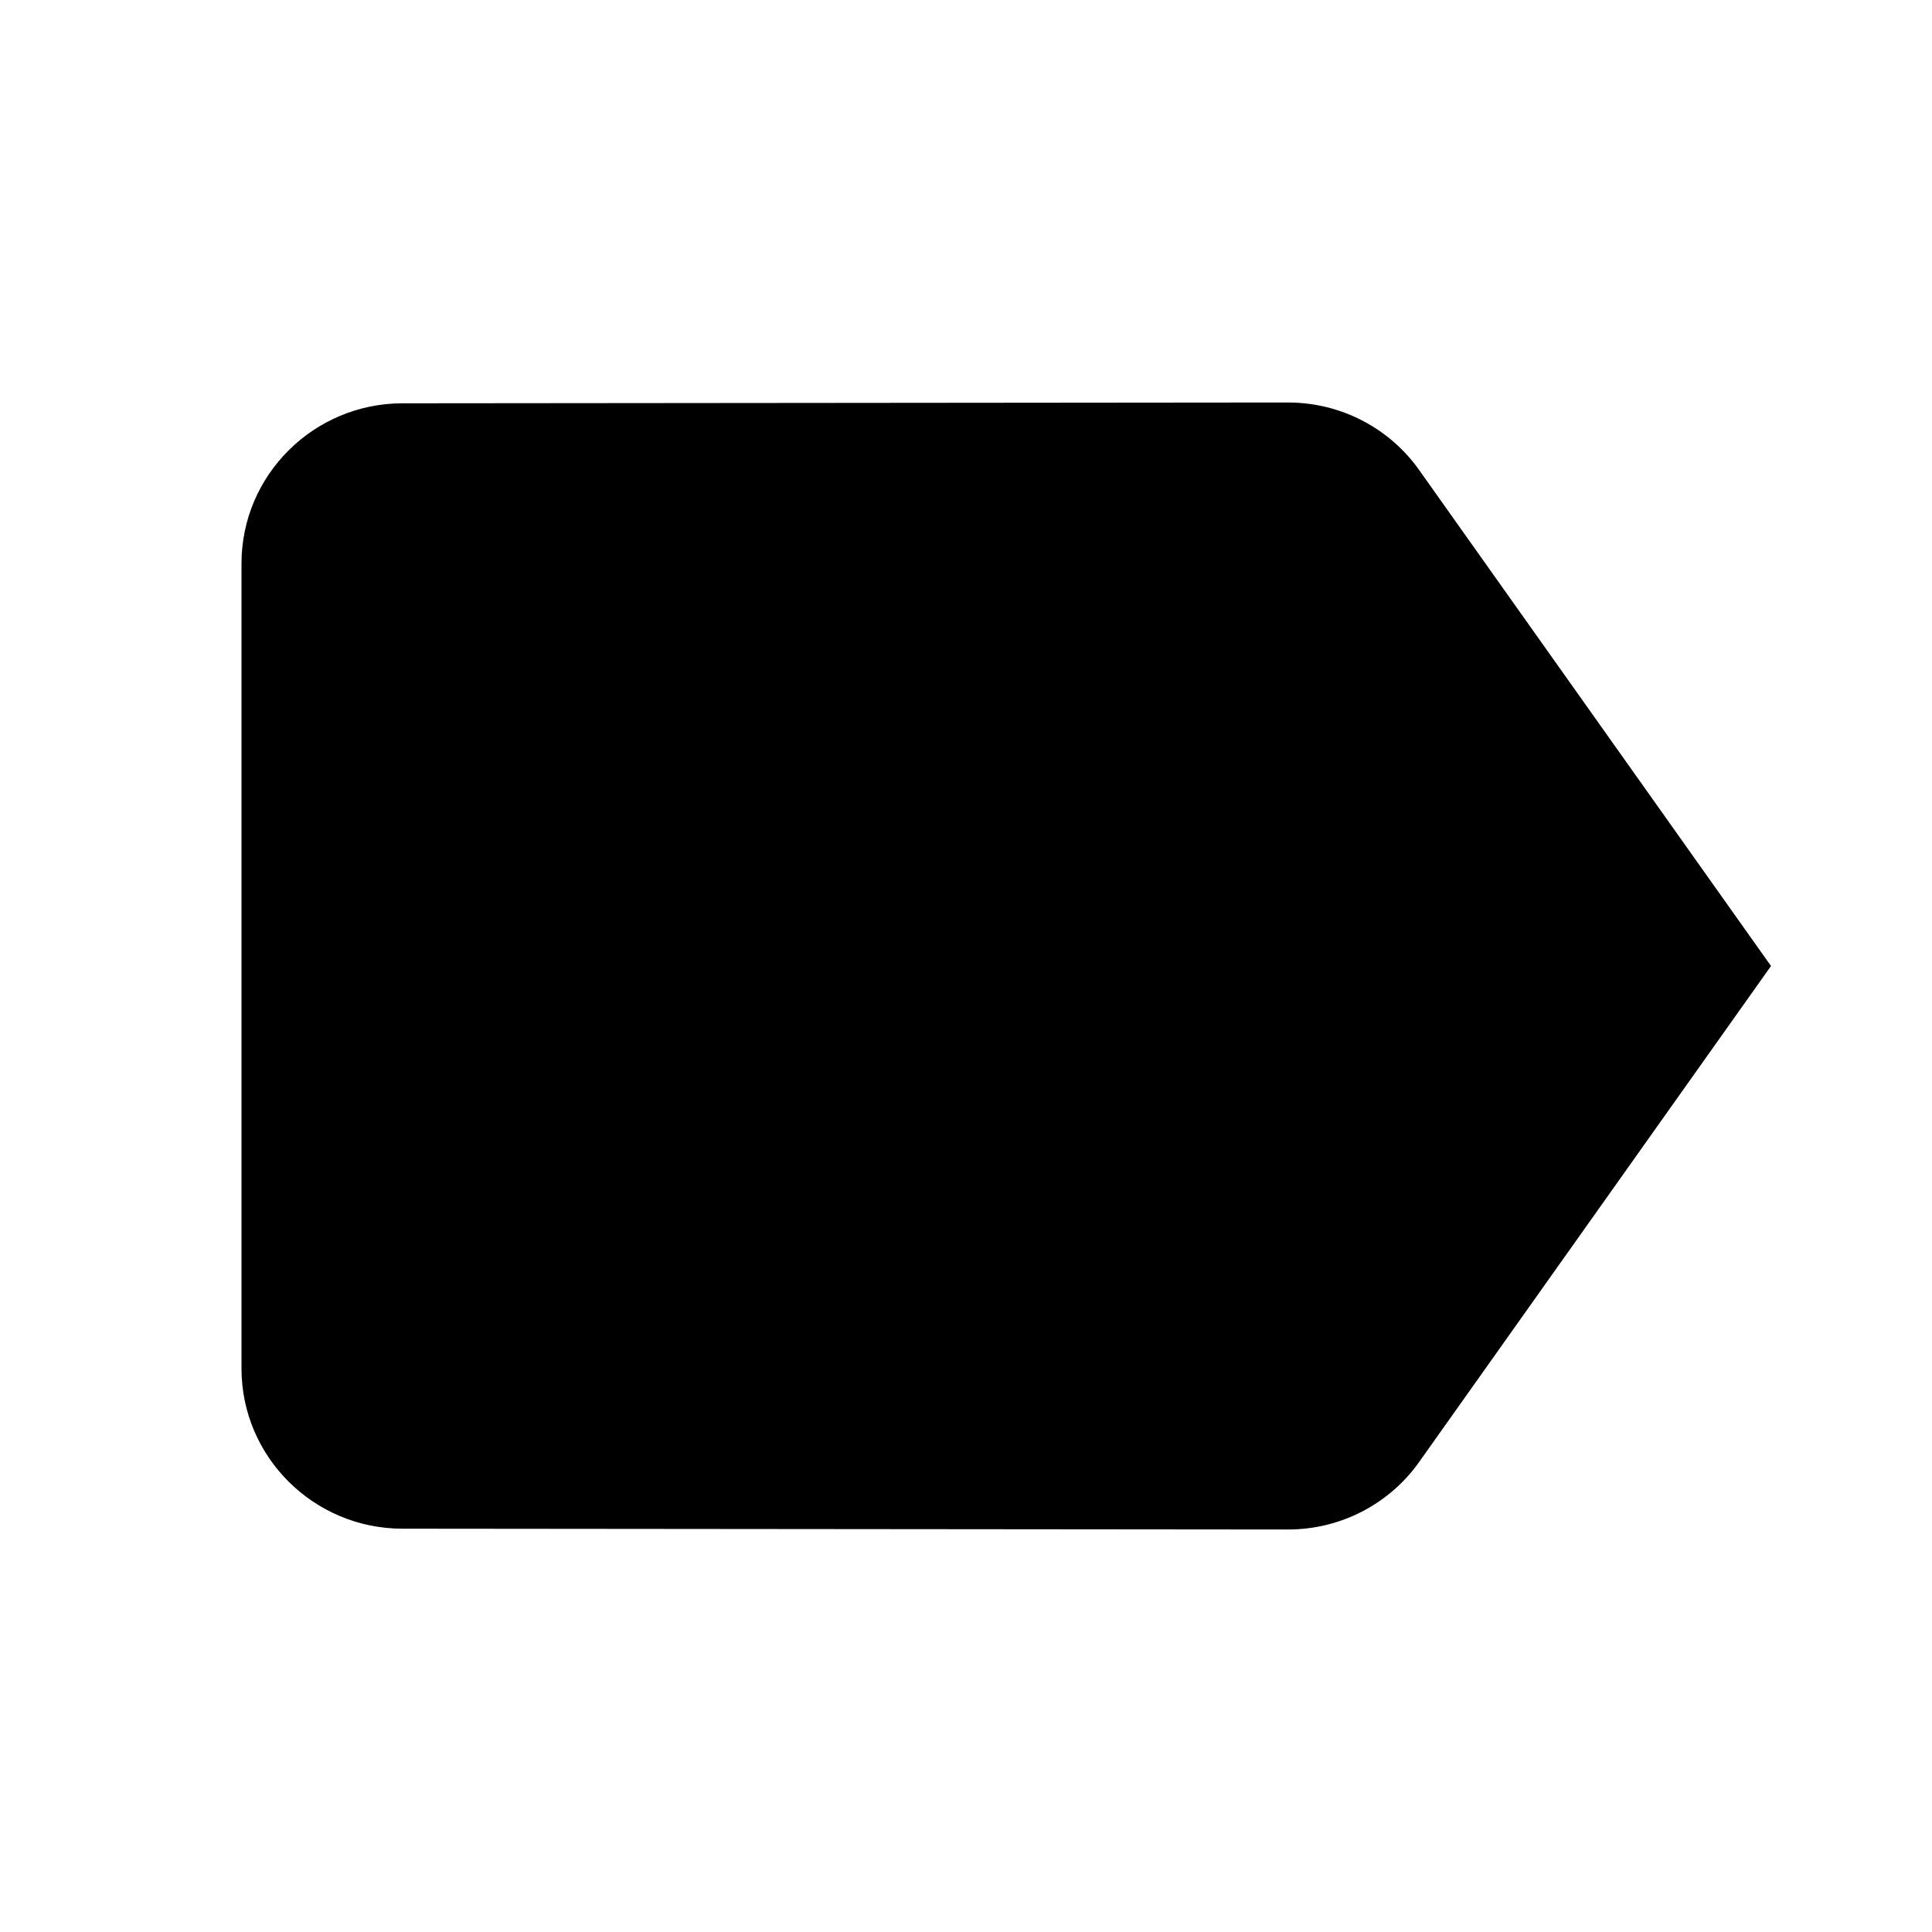
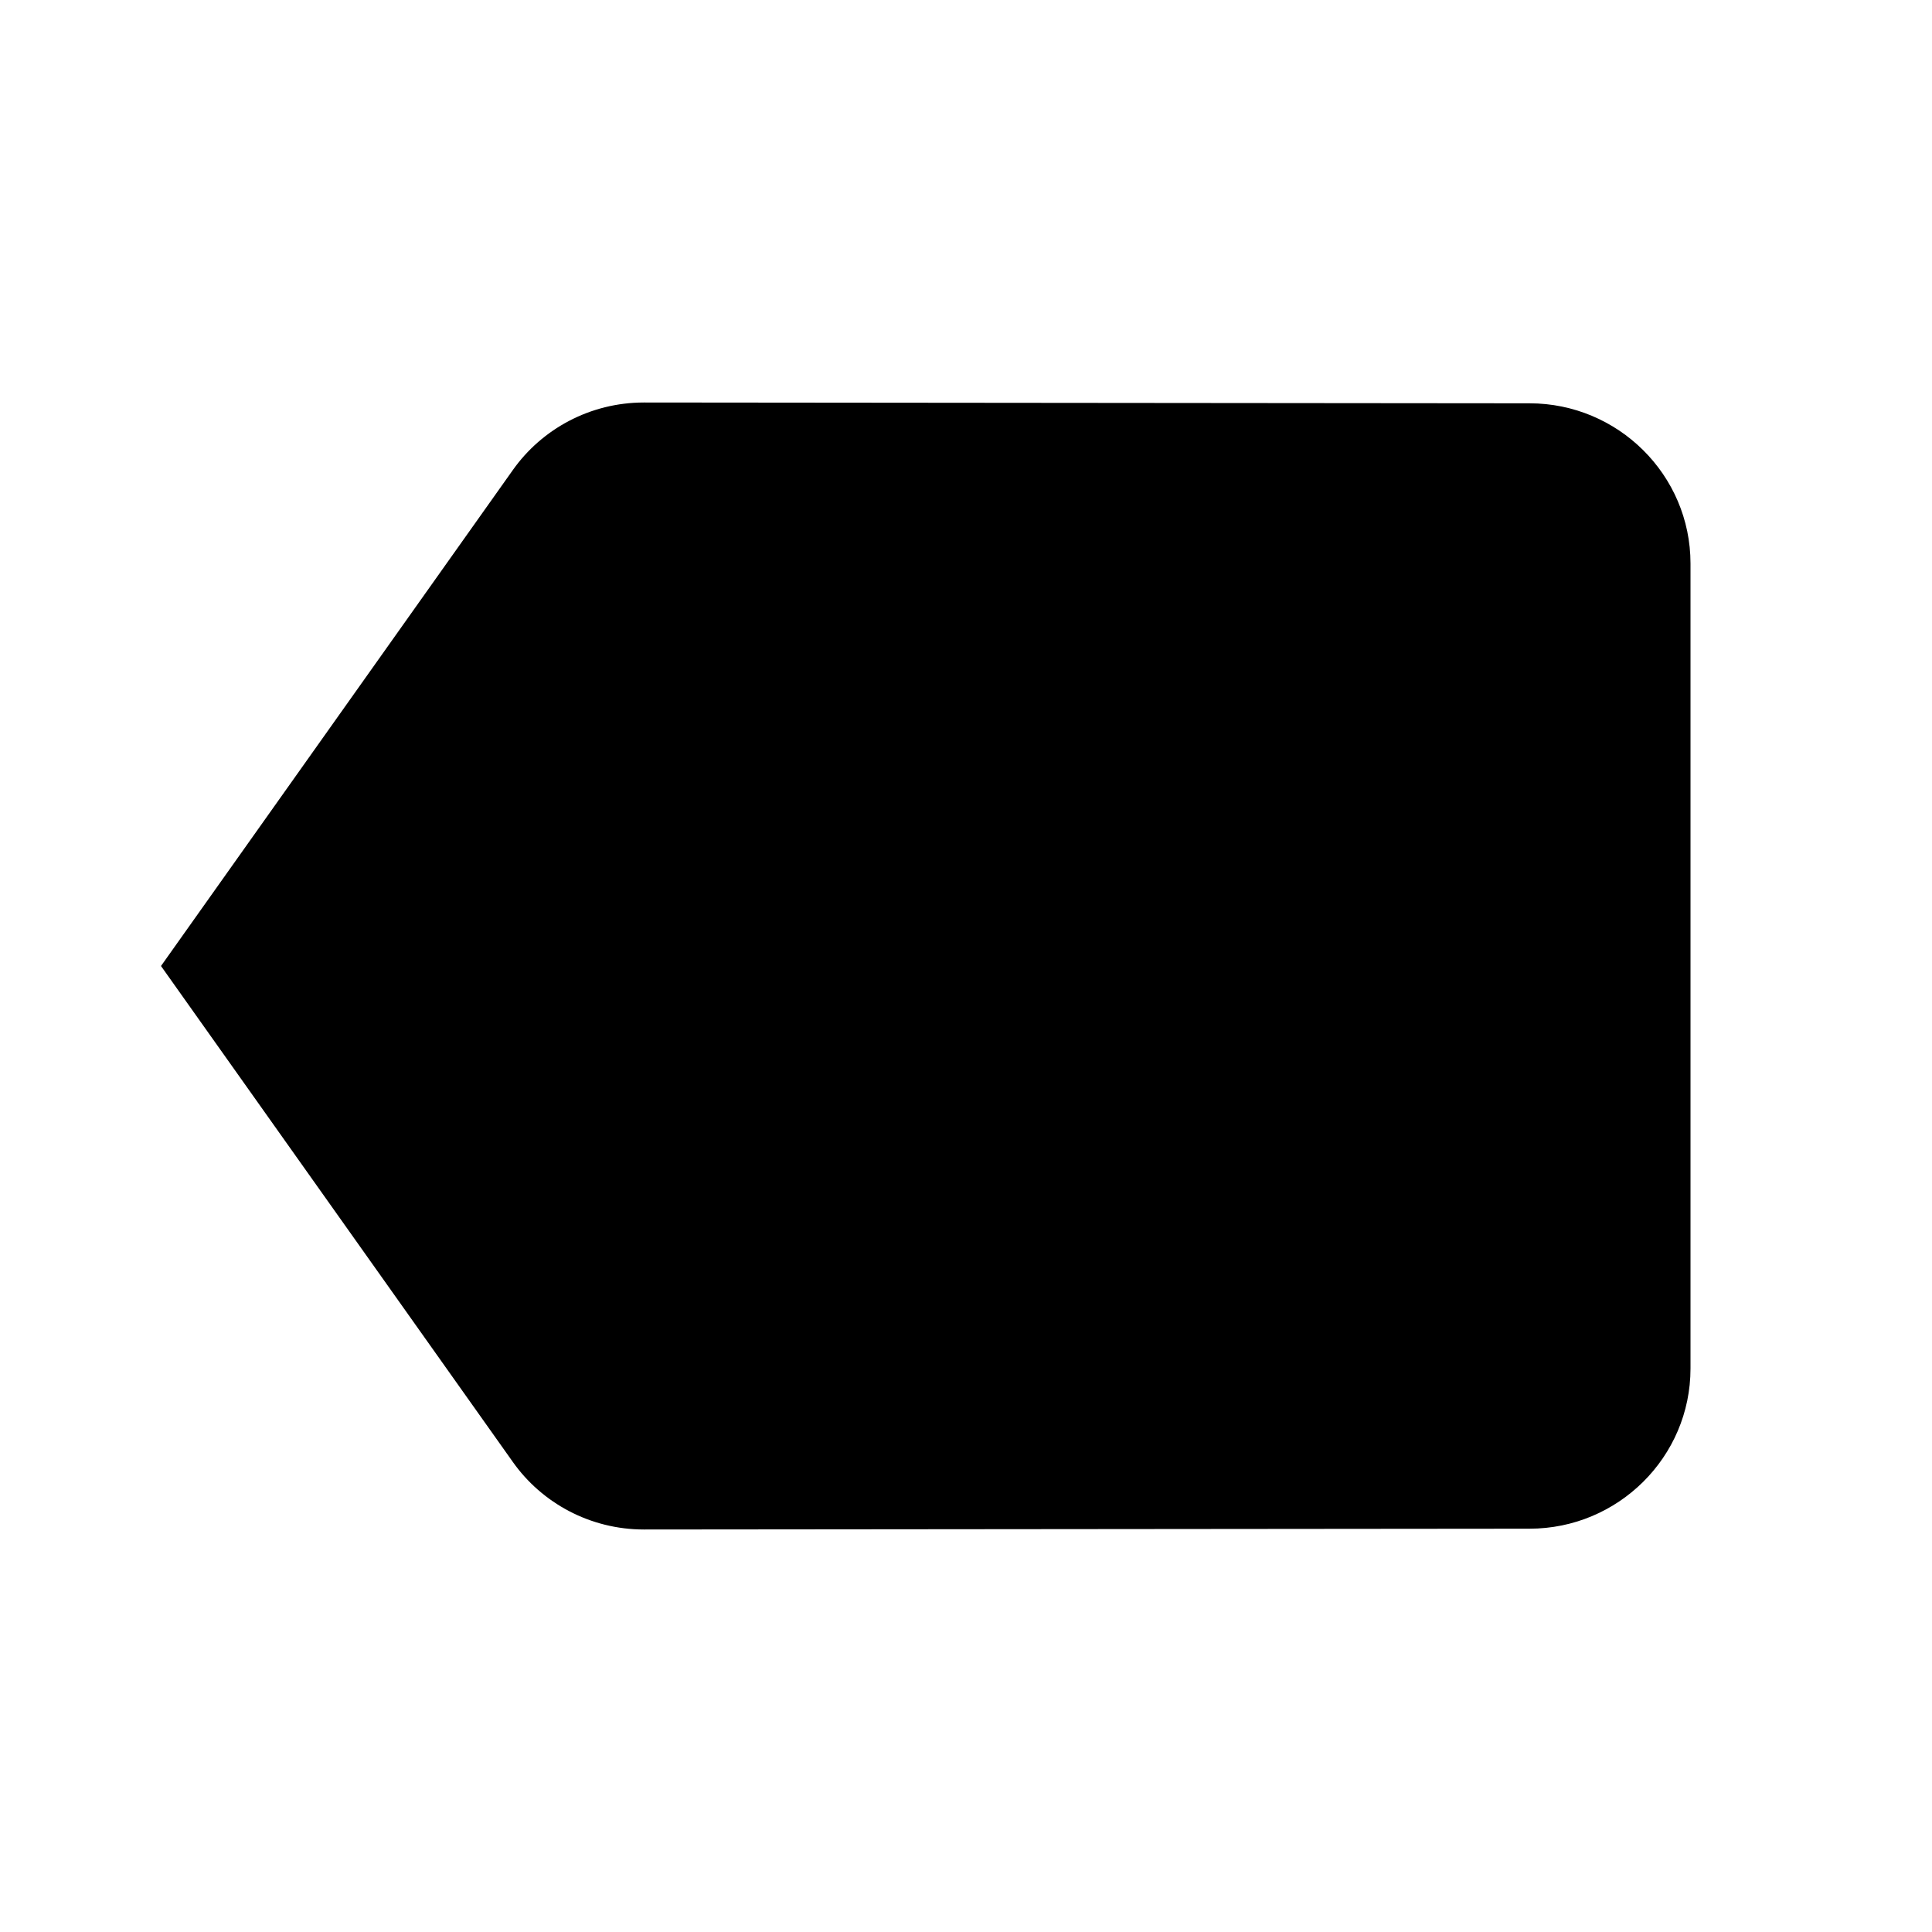
<svg xmlns="http://www.w3.org/2000/svg" height="24" viewBox="0 0 24 24" width="24">
-   <path d="M0 0h24v24H0z" fill="none" />
-   <path d="M17.63 5.84C17.27 5.33 16.67 5 16 5L5 5.01C3.9 5.01 3 5.9 3 7v10c0 1.1.9 1.99 2 1.99L16 19c.67 0 1.27-.33 1.63-.84L22 12l-4.37-6.16z" />
+   <g transform="scale (-1, 1) translate(-24, 0)">
+     <path d="M0 0h24v24H0z" fill="none" />
+     <path d="M17.63 5.84C17.27 5.33 16.67 5 16 5L5 5.01C3.9 5.01 3 5.9 3 7v10c0 1.1.9 1.99 2 1.99L16 19c.67 0 1.27-.33 1.63-.84L22 12l-4.37-6.16z" />
+   </g>
</svg>
